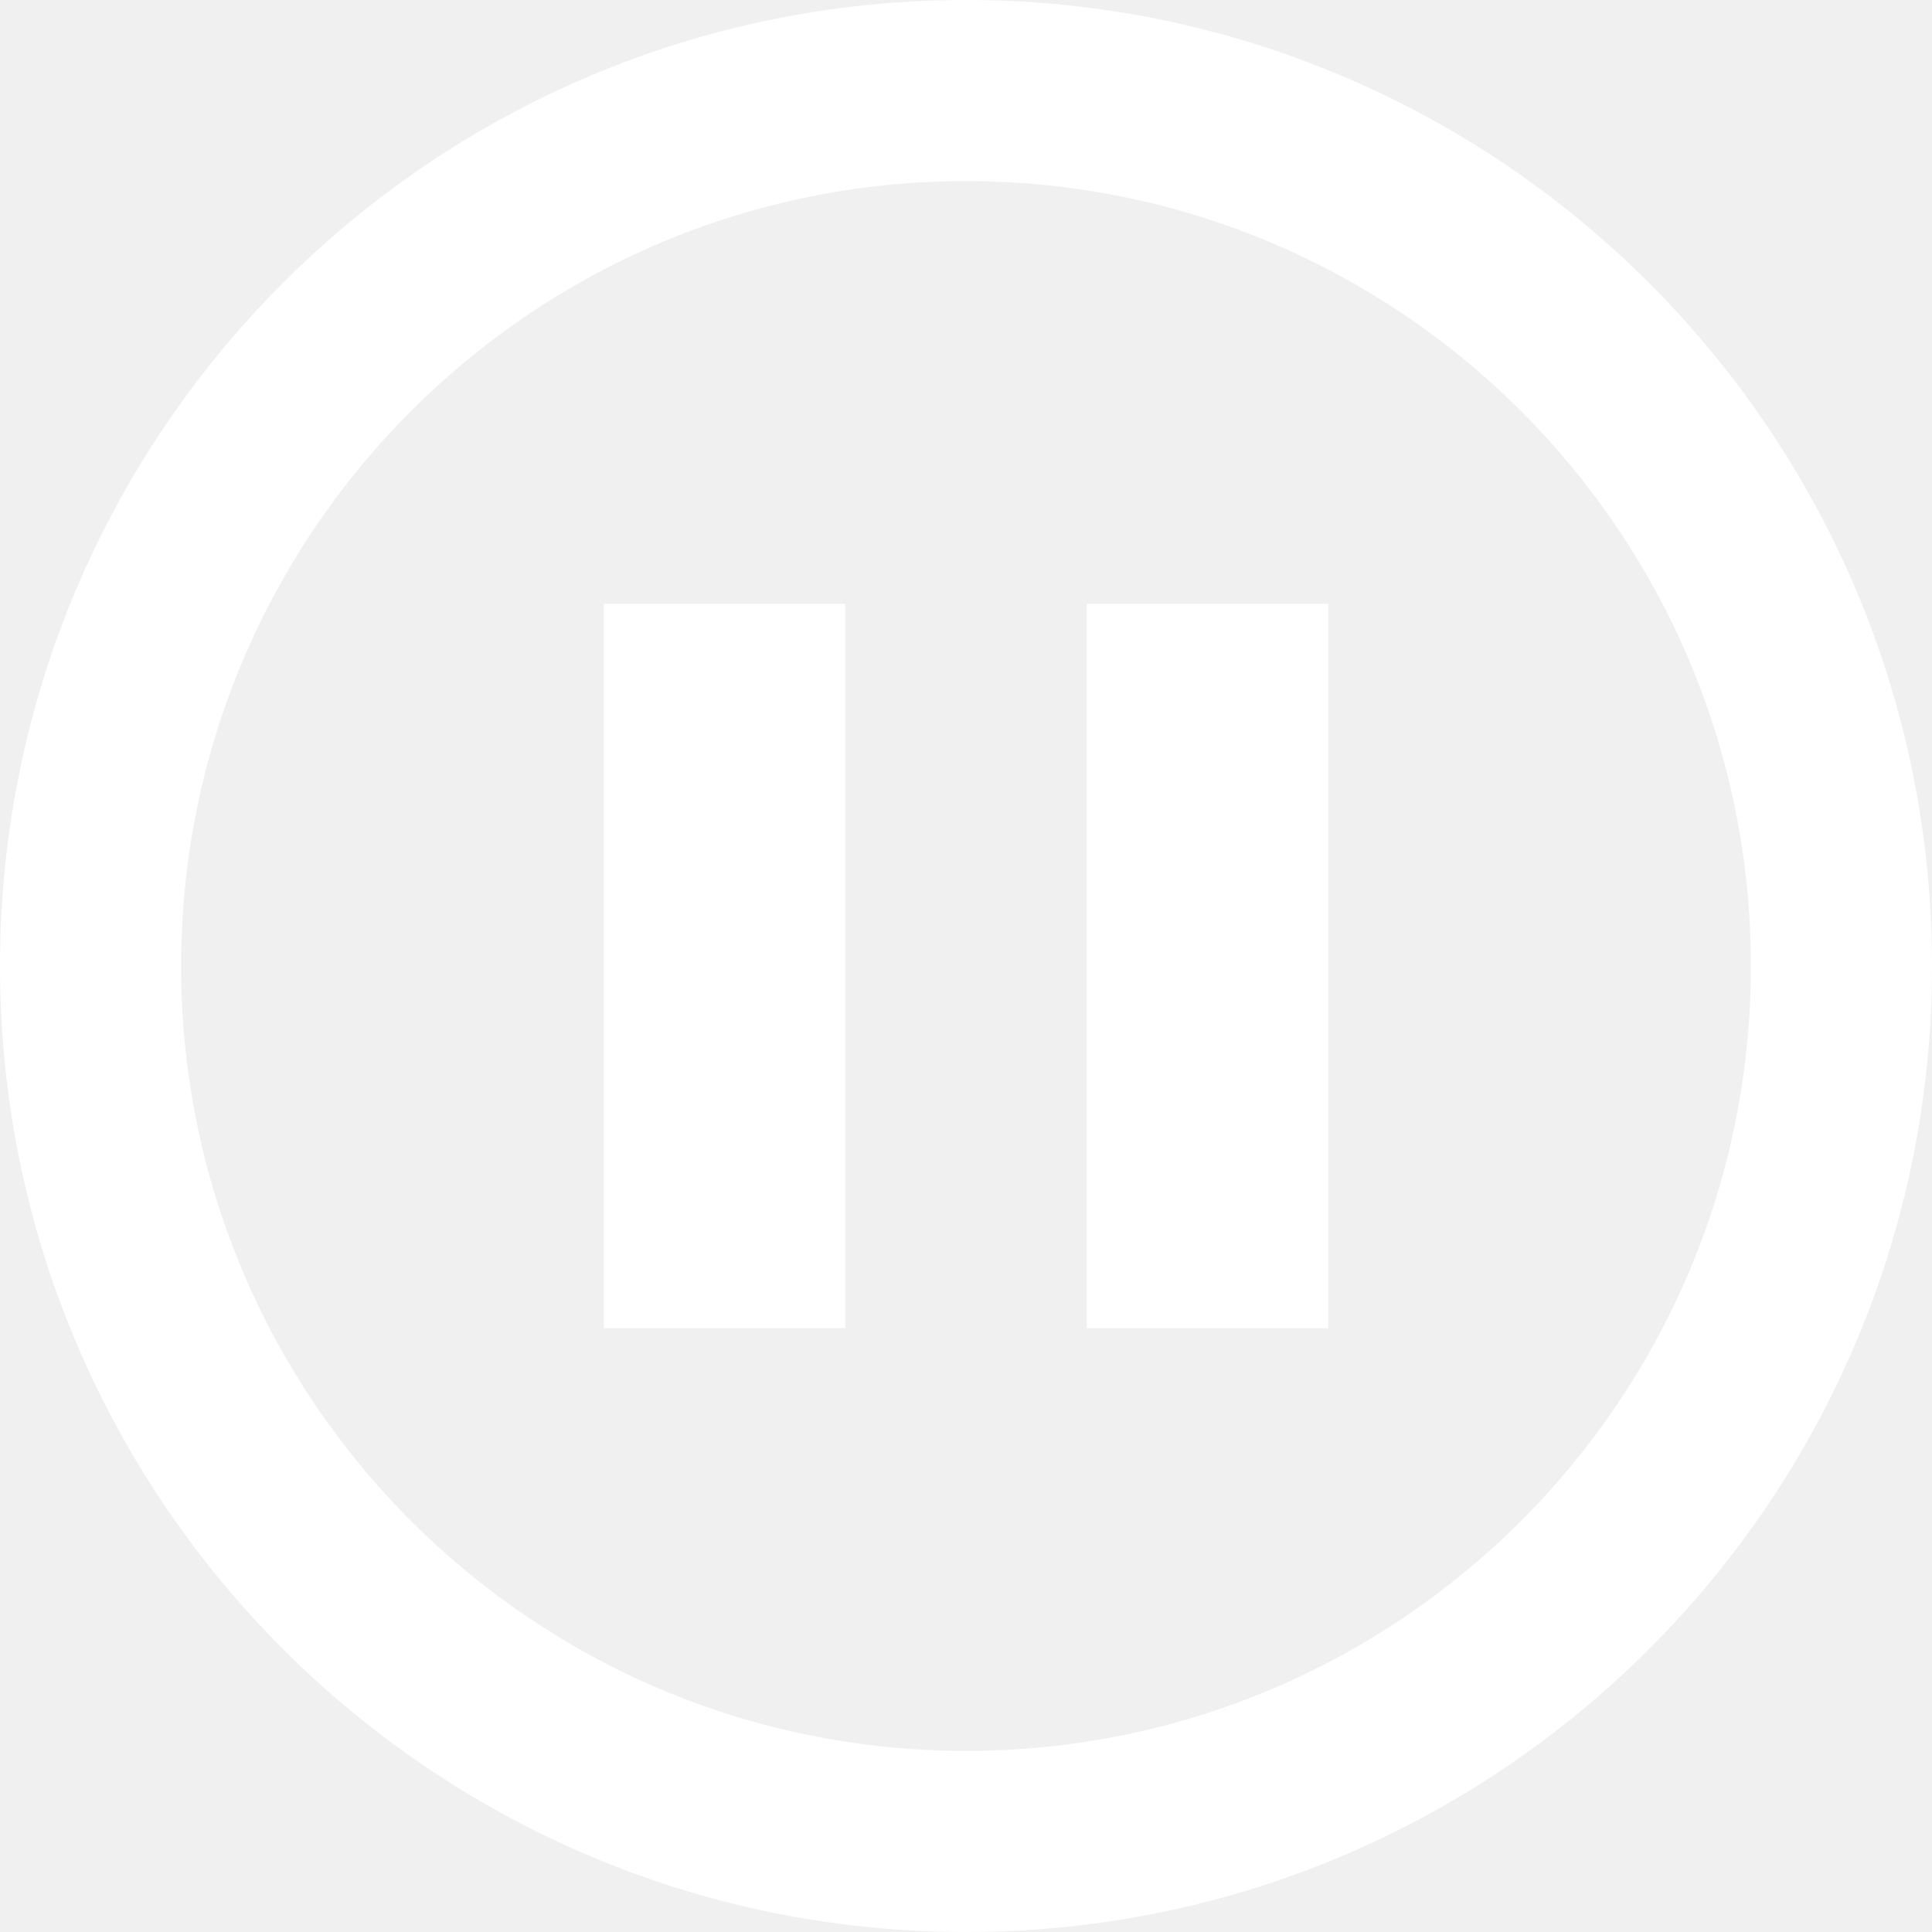
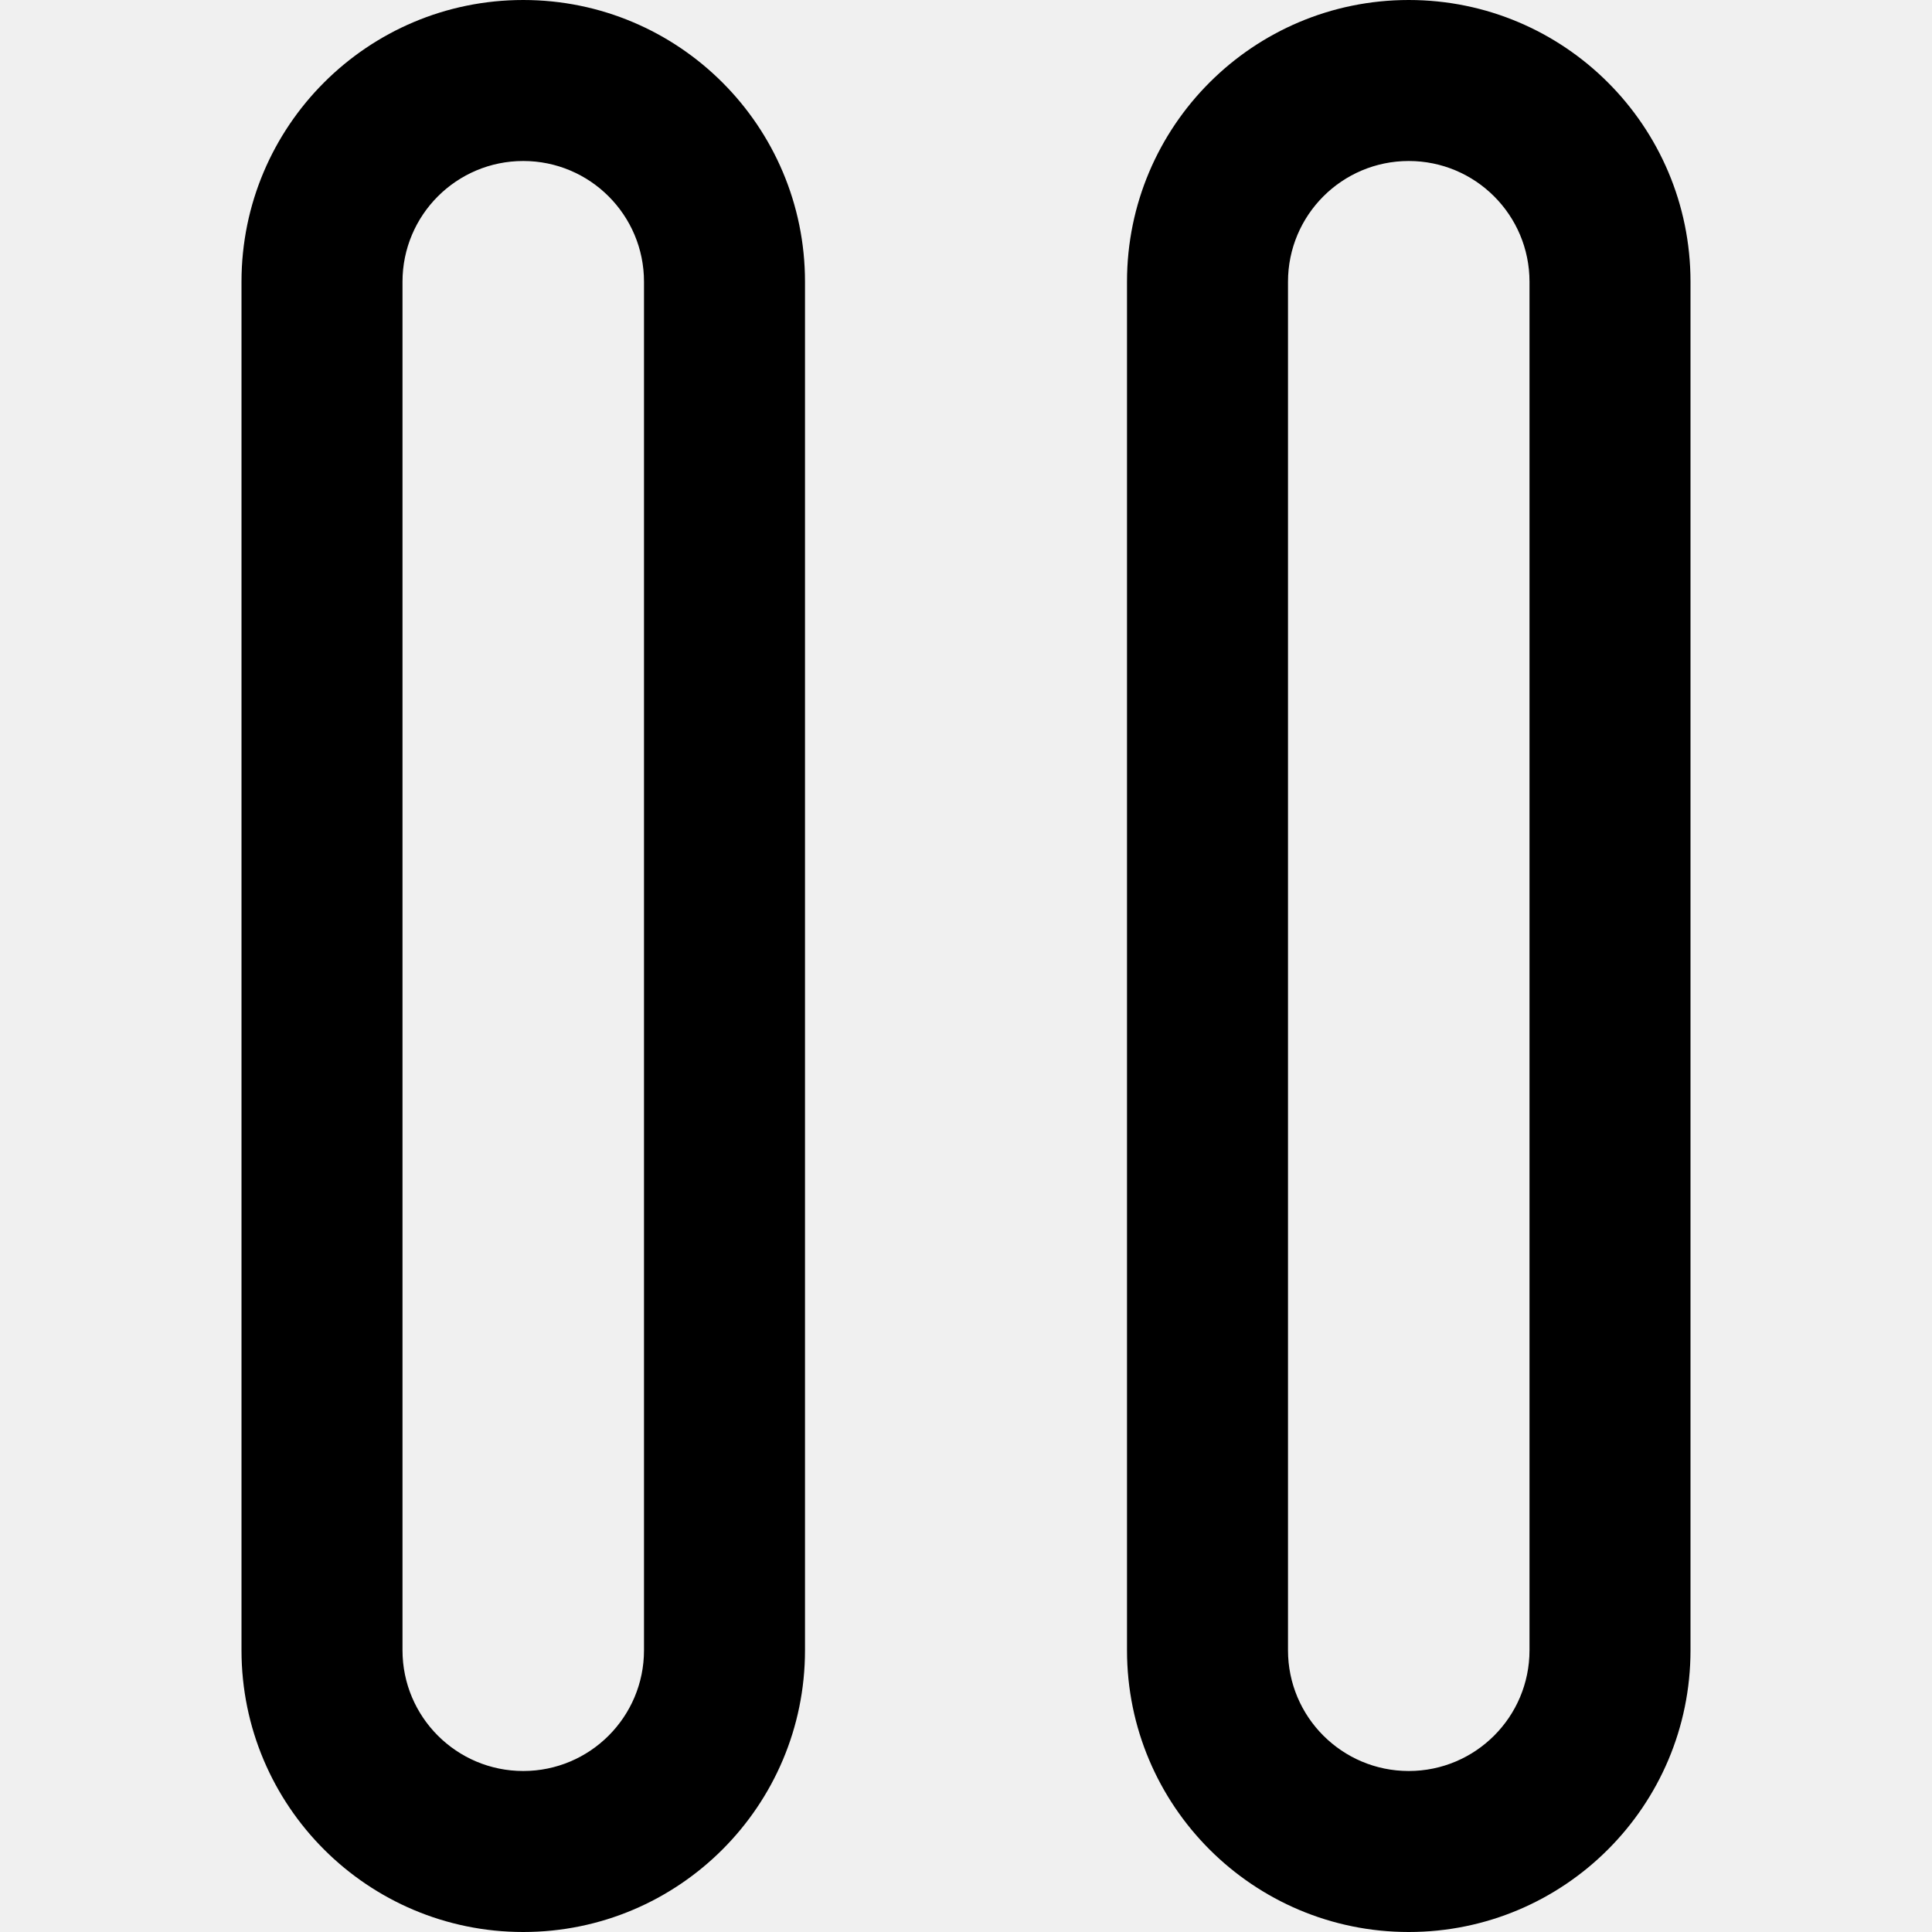
- <svg xmlns="http://www.w3.org/2000/svg" version="1.1" width="64" height="64" viewBox="0 0 64 64">
-   <path fill="#fff" d="M32 0c-17.673 0-32 14.327-32 32s14.327 32 32 32 32-14.327 32-32-14.327-32-32-32zM32 58c-14.359 0-26-11.641-26-26s11.641-26 26-26 26 11.641 26 26-11.641 26-26 26zM20 20h8v24h-8zM36 20h8v24h-8z" />
+ <svg xmlns="http://www.w3.org/2000/svg" id="Outline" viewBox="0 0 24 24" width="512" height="512">
+   <path d="M6.5,0A3.5,3.5,0,0,0,3,3.5v17a3.5,3.5,0,0,0,7,0V3.5A3.5,3.5,0,0,0,6.5,0ZM8,20.5a1.5,1.5,0,0,1-3,0V3.5a1.5,1.5,0,0,1,3,0Z" />
+   <path d="M17.5,0A3.5,3.5,0,0,0,14,3.5v17a3.5,3.5,0,0,0,7,0V3.5A3.5,3.5,0,0,0,17.5,0ZM19,20.5a1.5,1.5,0,0,1-3,0V3.5a1.5,1.5,0,0,1,3,0Z" />
</svg>
